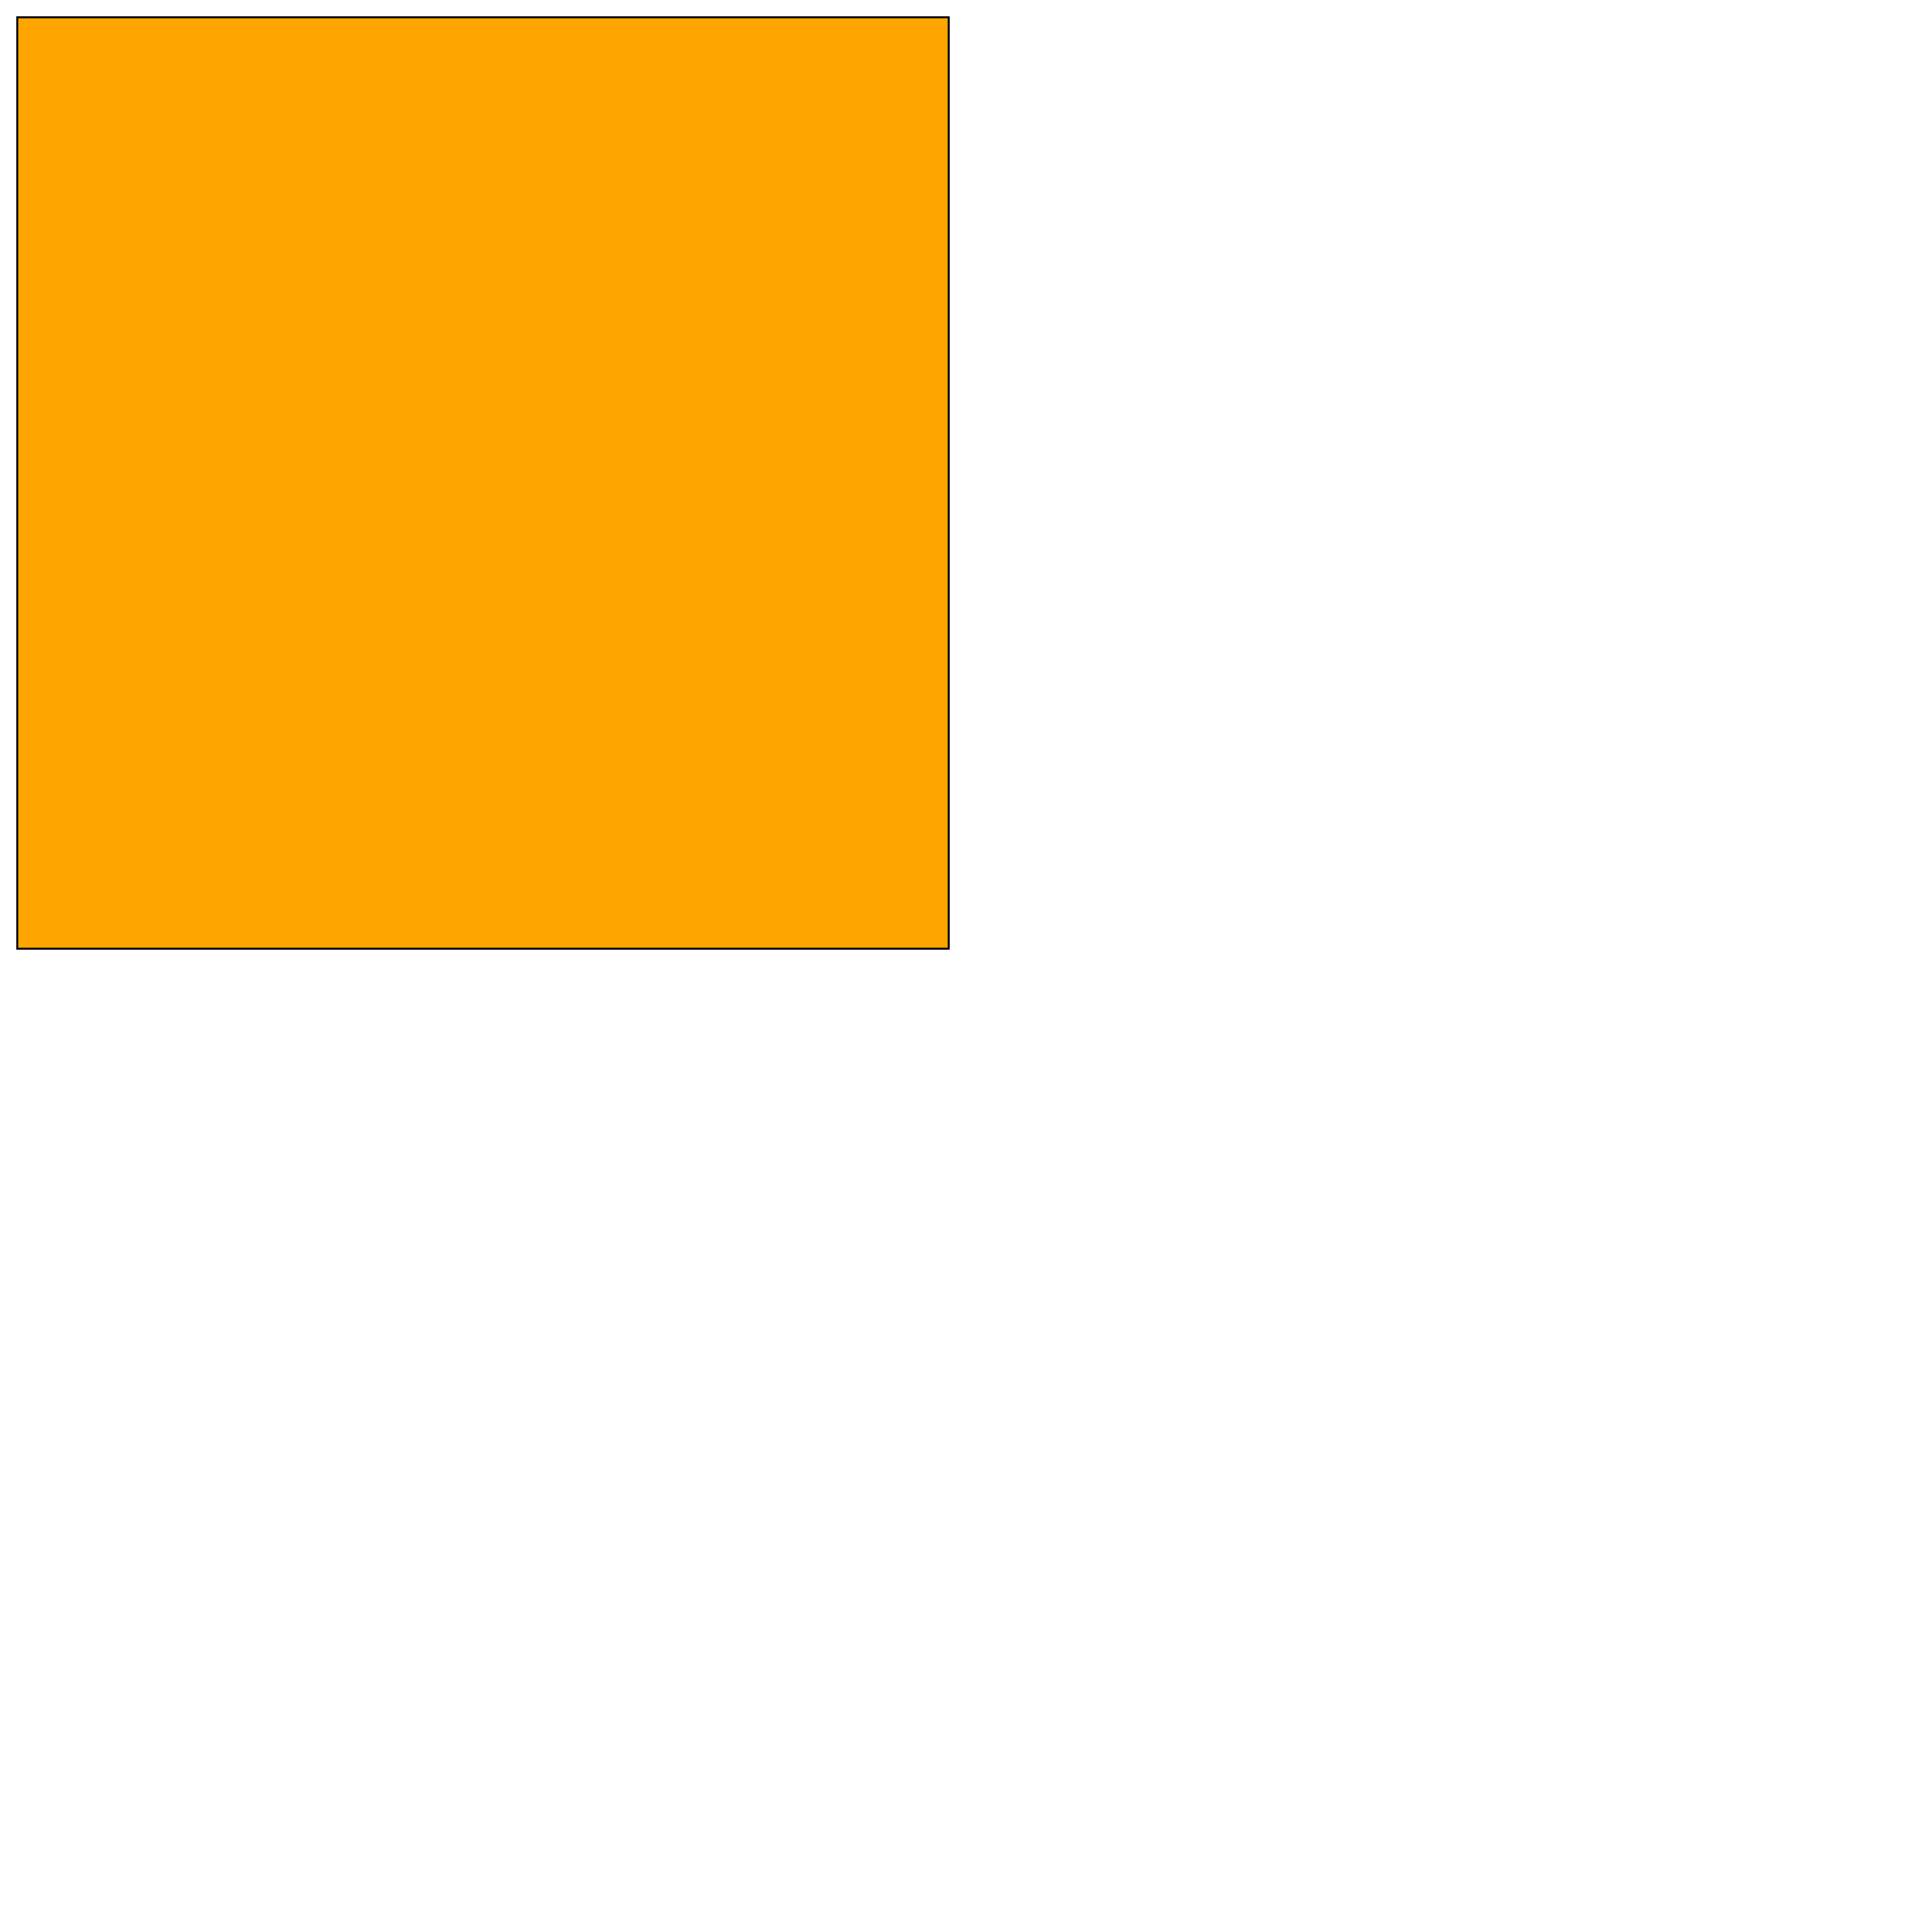
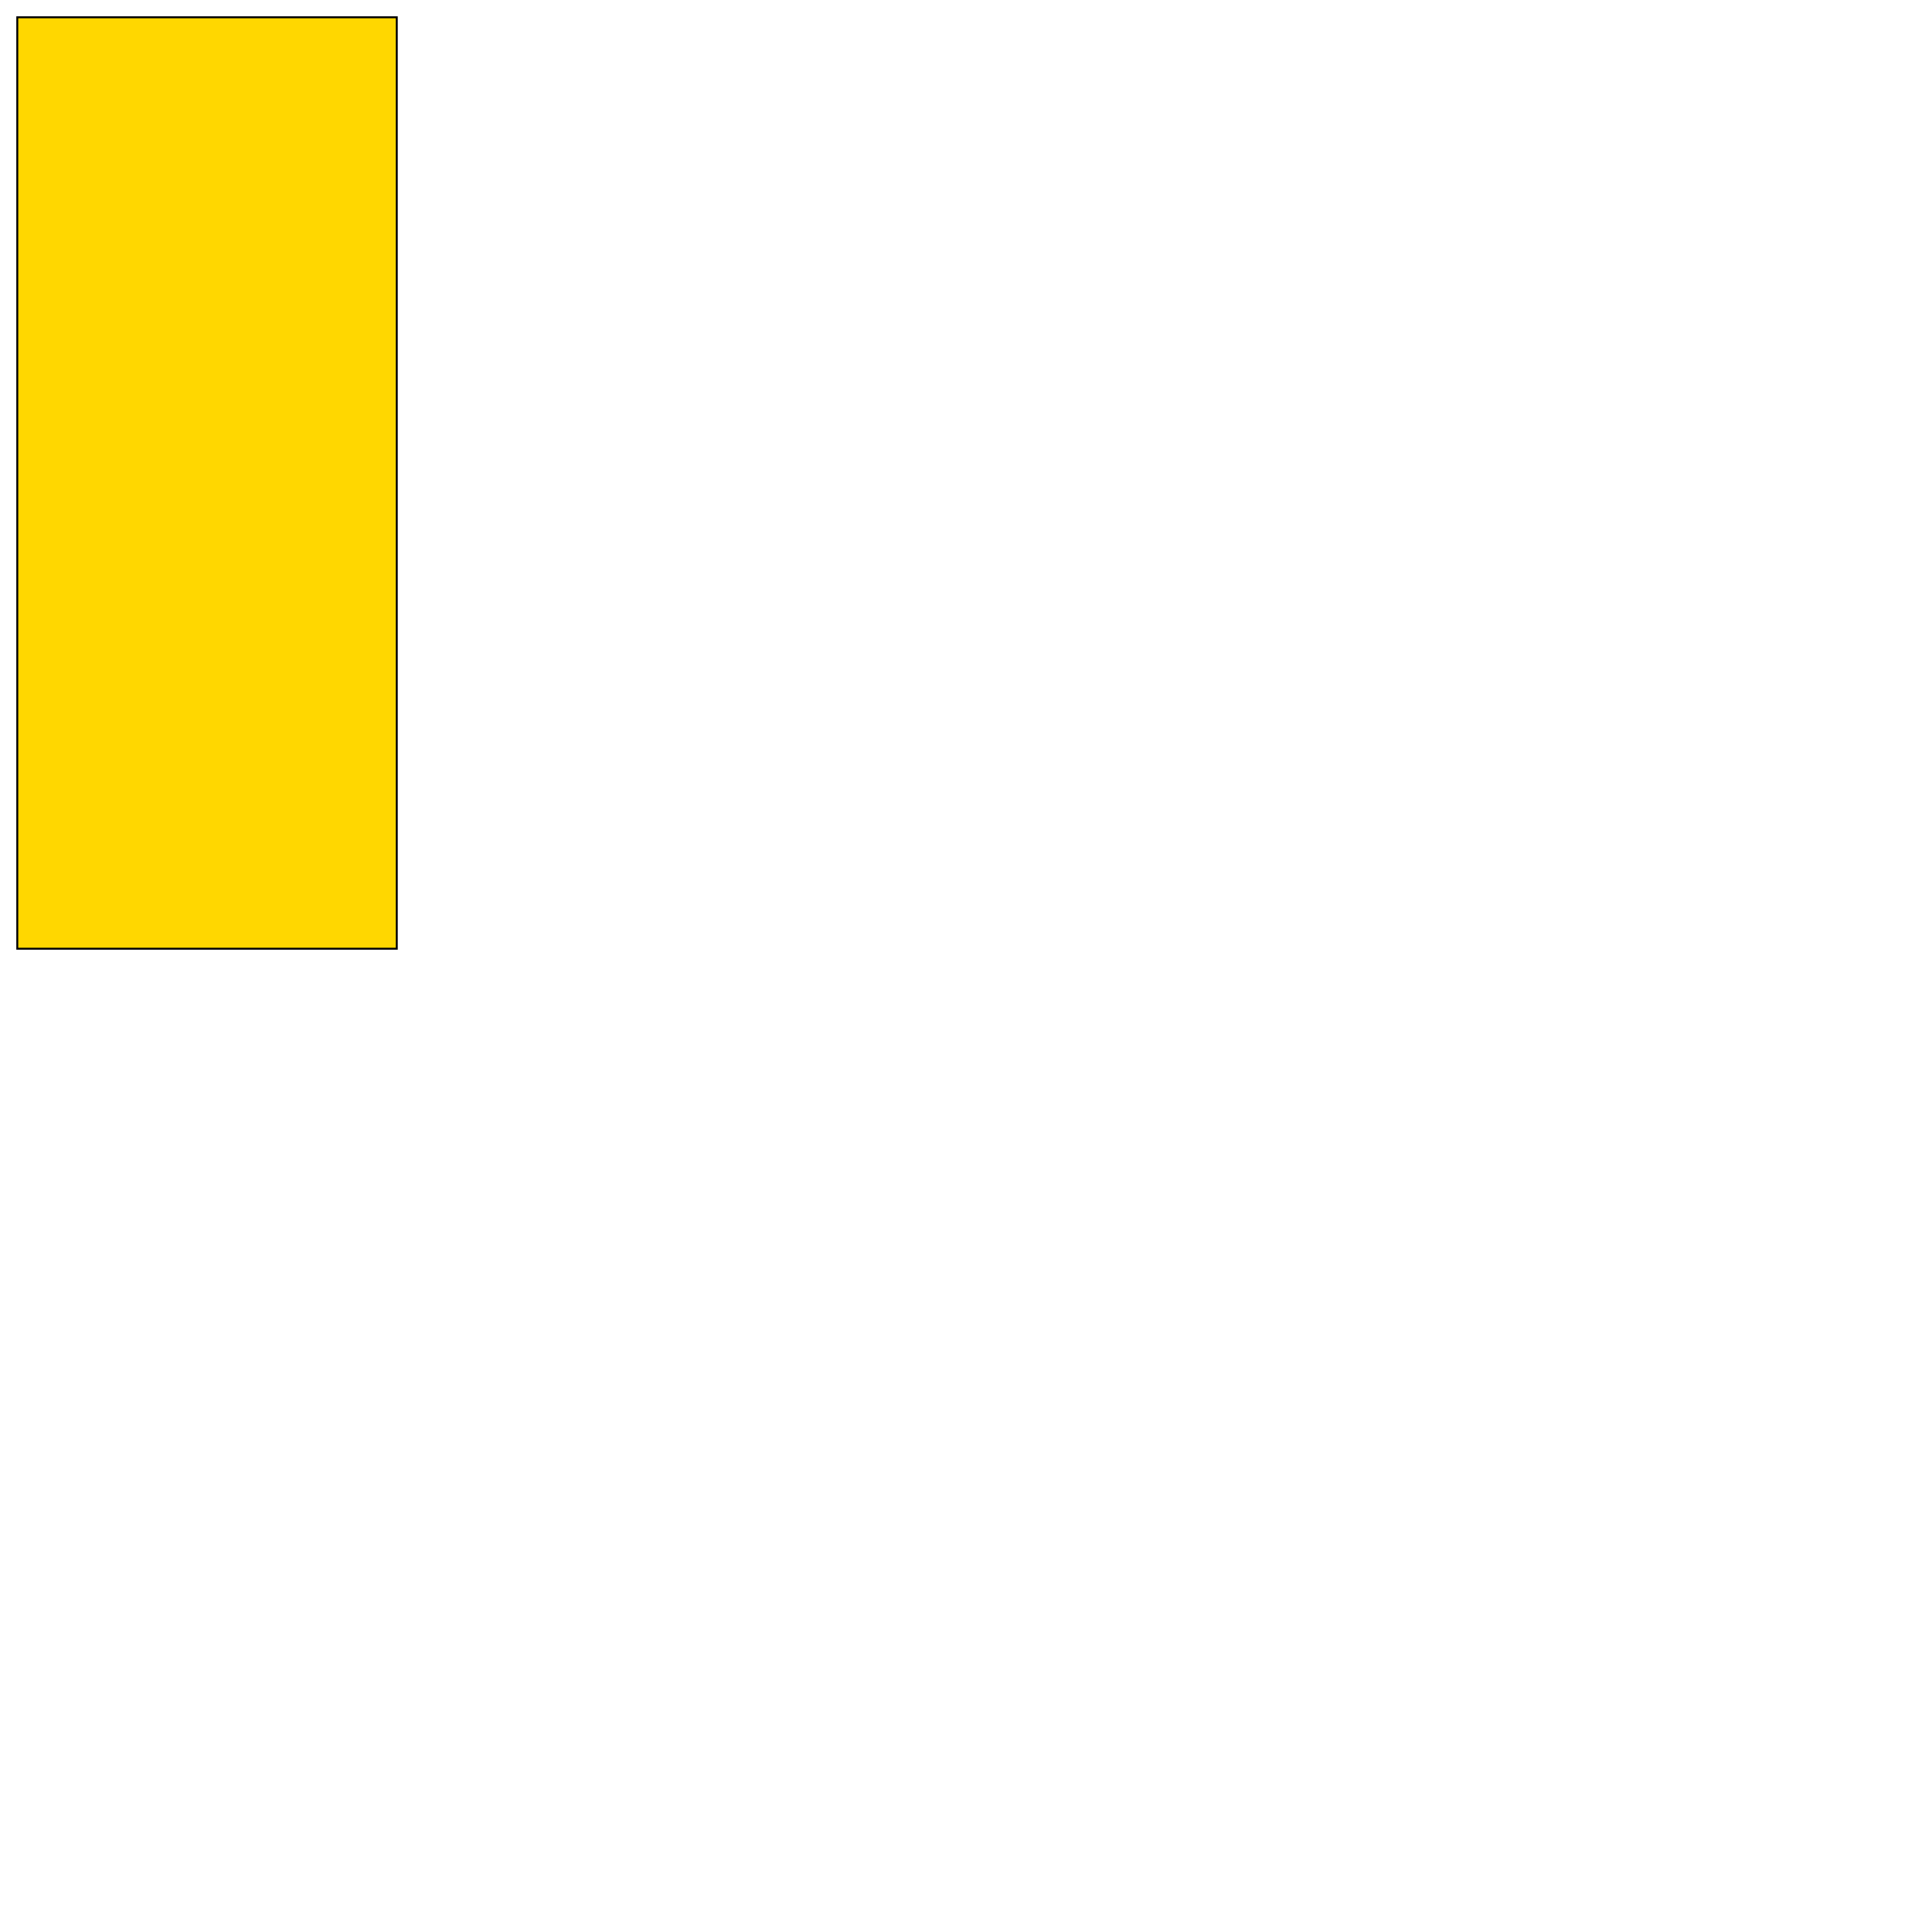
<svg xmlns="http://www.w3.org/2000/svg" height="2000" width="2000">
  <marker id="endArrow" markerHeight="8" markerUnits="strokeWidth" markerWidth="10" orient="auto" refX="1" refY="5" viewBox="0 0 10 10">
    <polyline fill="darkblue" points="0,0 10,5 0,10 1,5" />
  </marker>
-   <path d="M 982.11 982.11 17.89 982.11 17.89 17.89 982.11 17.89 z " style="fill: orange; stroke: black; stroke-width: 0; fill-type: evenodd" fill-opacity="1" />
-   <path d="M 982.11 982.11 17.89 982.11 17.89 17.89 982.11 17.89 z" style="fill: none; stroke: black; stroke-width: 2; fill-type: evenodd" fill-opacity="1" />
+   <path d="M 410.735 982.11 17.89 982.11 17.89 17.89 410.735 17.89 z " style="fill: gold; stroke: black; stroke-width: 0; fill-type: evenodd" fill-opacity="1" />
+   <path d="M 410.735 982.11 17.89 982.11 17.89 17.89 410.735 17.89 z" style="fill: none; stroke: black; stroke-width: 2; fill-type: evenodd" fill-opacity="1" />
</svg>
